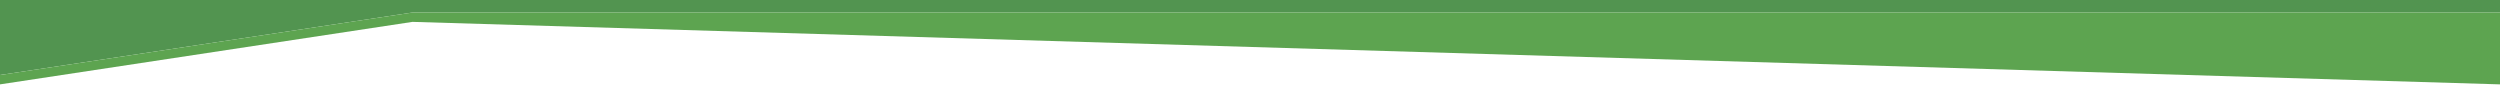
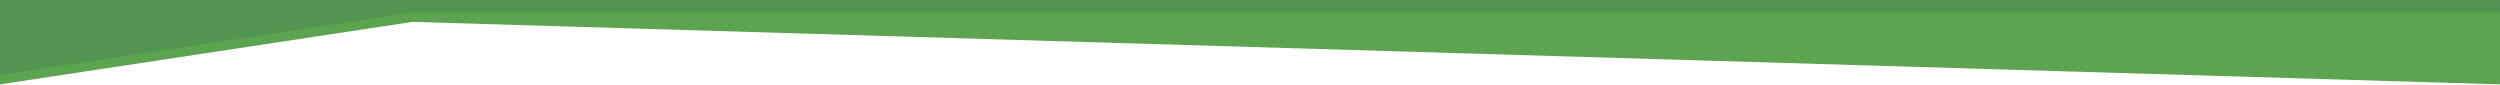
- <svg xmlns="http://www.w3.org/2000/svg" width="1600" height="54" clip-rule="evenodd" fill-rule="evenodd" stroke-linejoin="round" stroke-miterlimit="2" version="1.1" viewBox="0 0 1600 54" xml:space="preserve">
-   <g transform="matrix(2.2851 0 0 .92363 1.788e-5 8.0003)" fill="#529450">
-     <path d="m115.53 0-115.53 43.307v-51.969h700.2l0.002 8.662z" fill="#529450" />
+ <svg xmlns="http://www.w3.org/2000/svg" width="1600" height="54" style="clip-rule:evenodd;fill-rule:evenodd;stroke-linejoin:round;stroke-miterlimit:2" version="1.1" viewBox="0 0 1600 54">
+   <g transform="matrix(2.2851 0 0 .92363 1.788e-5 8.0003)" style="fill:#5da450">
+     <path d="m700.2 49.803-584.67-43.307-115.53 43.307v-8.661l115.53-43.307h584.67z" style="fill:#5da450" />
  </g>
-   <g transform="matrix(2.2851 0 0 .92363 1.788e-5 8.0003)" fill="#5da450">
-     <path d="m700.2 49.803-584.67-43.307-115.53 43.307v-6.496l115.53-43.307h584.67z" fill="#5da450" />
+   <g transform="matrix(2.2851 0 0 .92363 1.788e-5 8.0003)" style="fill:#529450">
+     <path d="m115.53 0-115.53 43.307v-51.969h700.2l0.002 8.662z" style="fill:#529450" />
  </g>
</svg>
